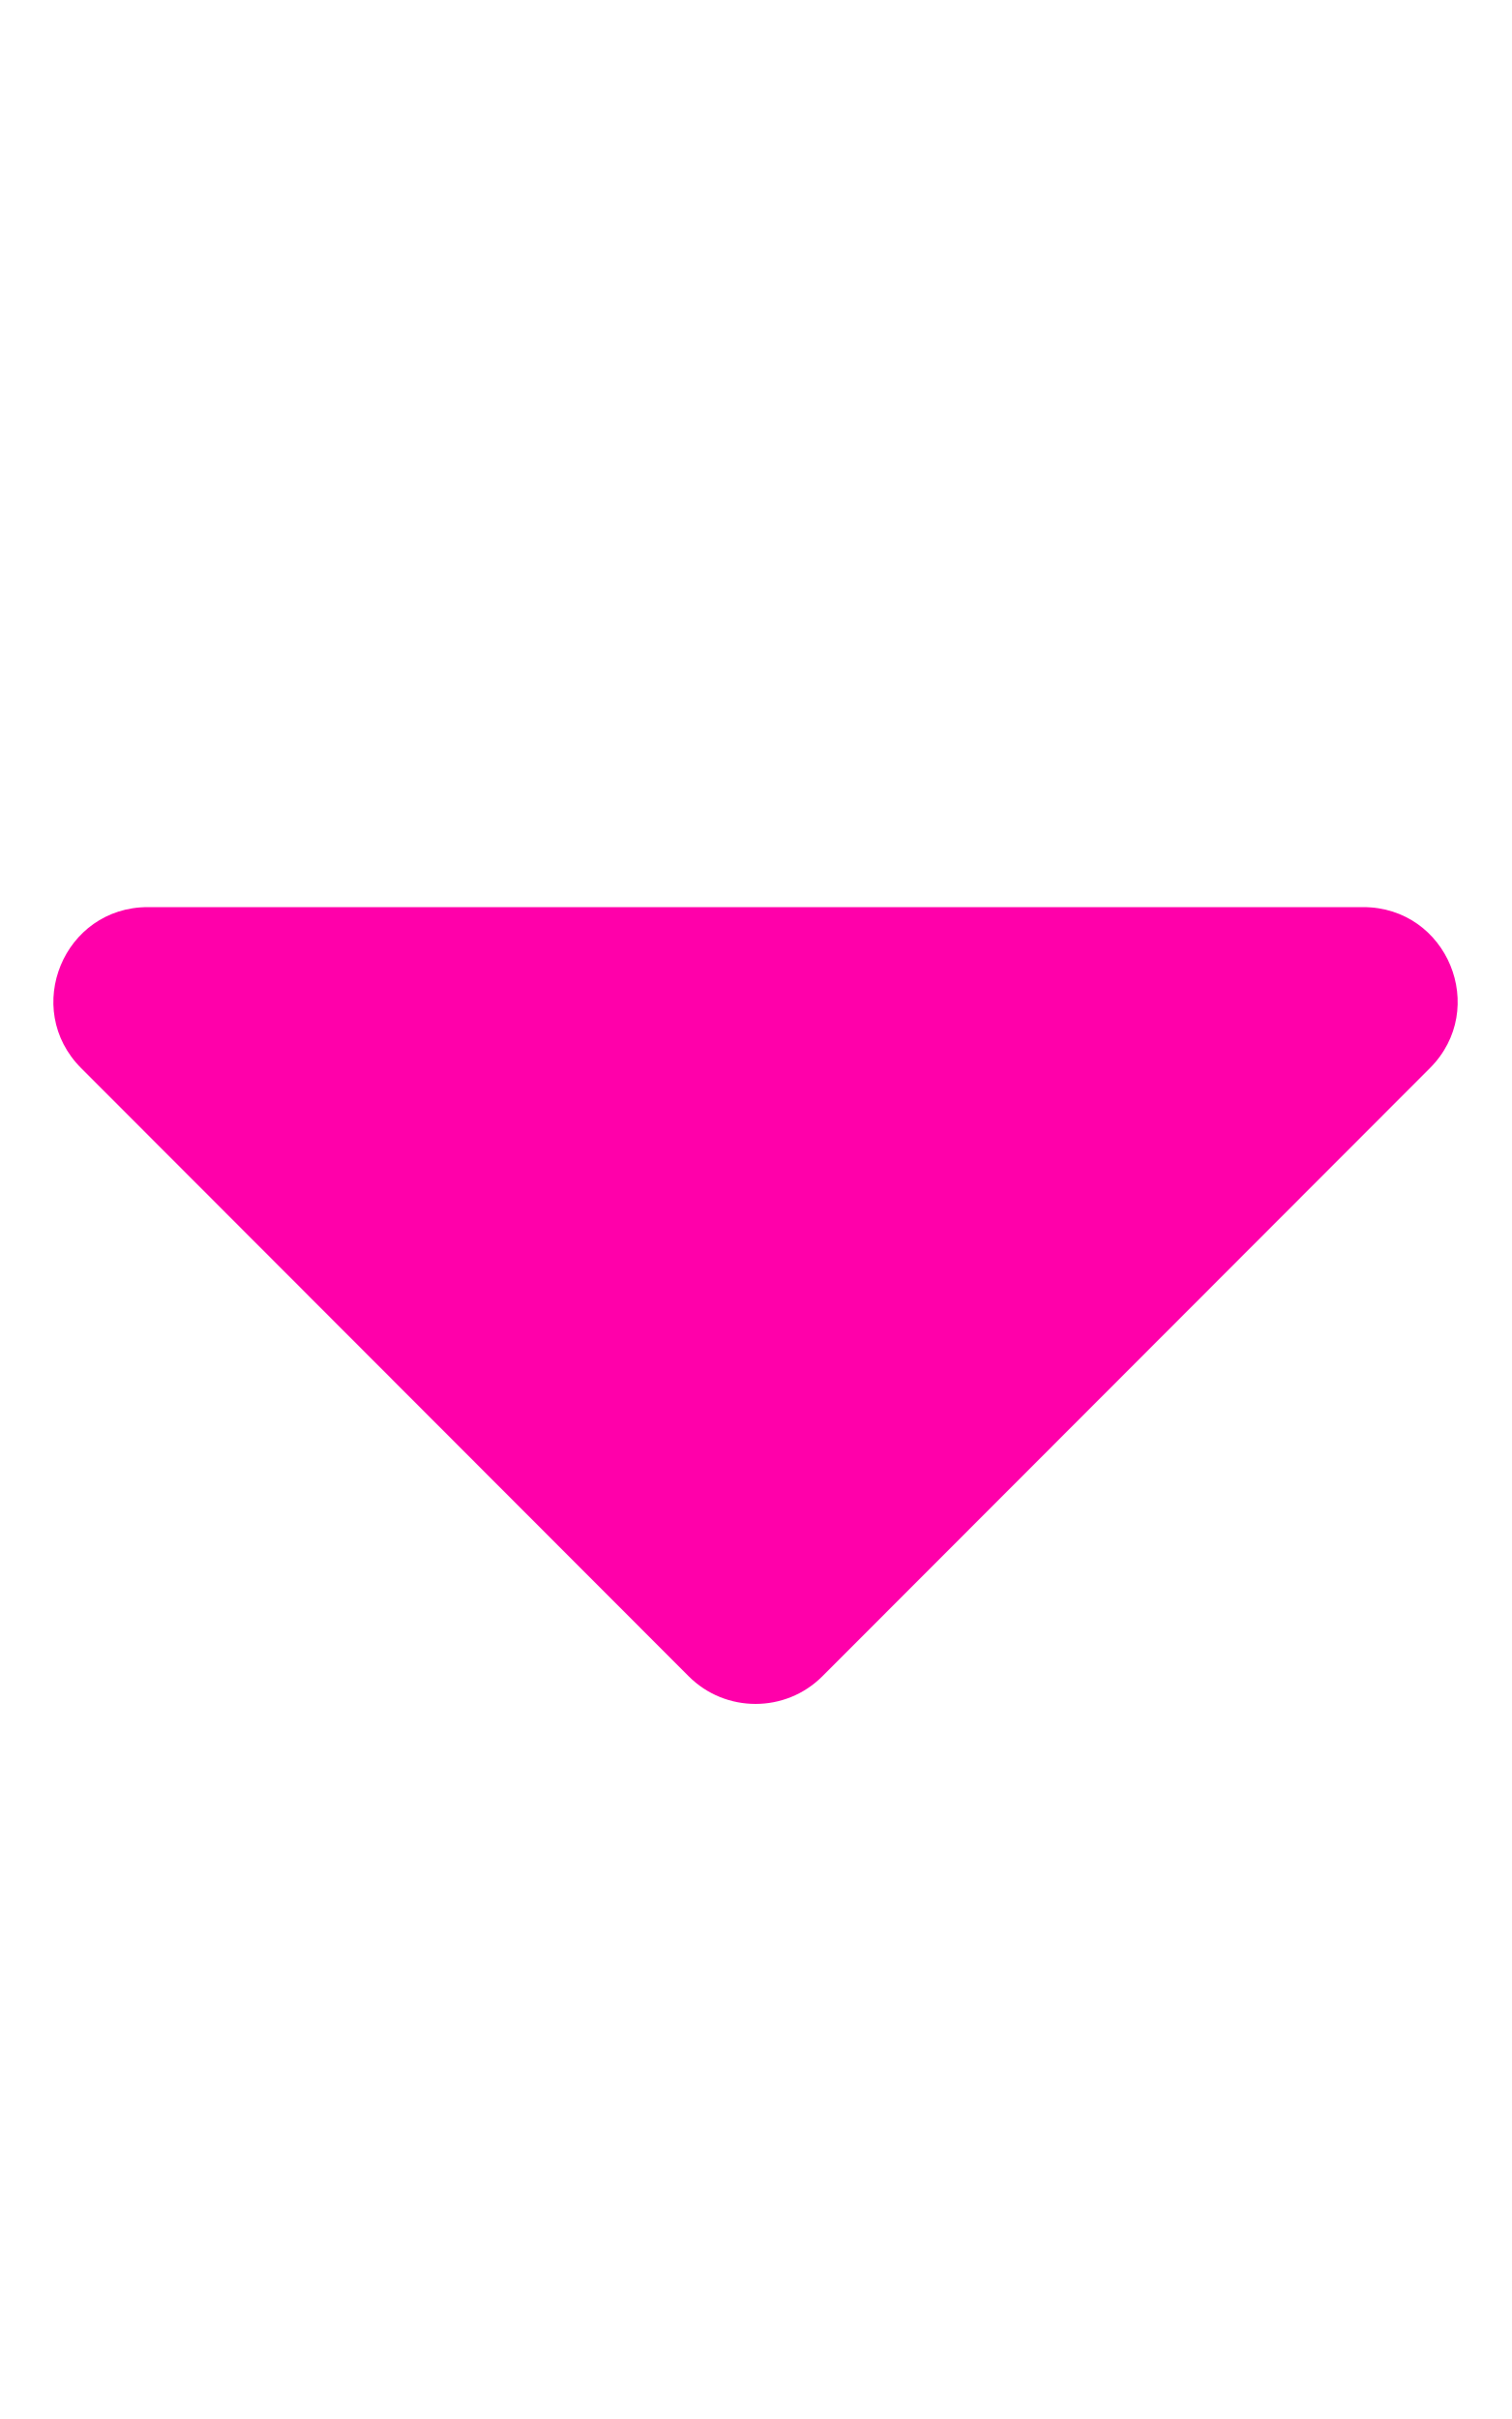
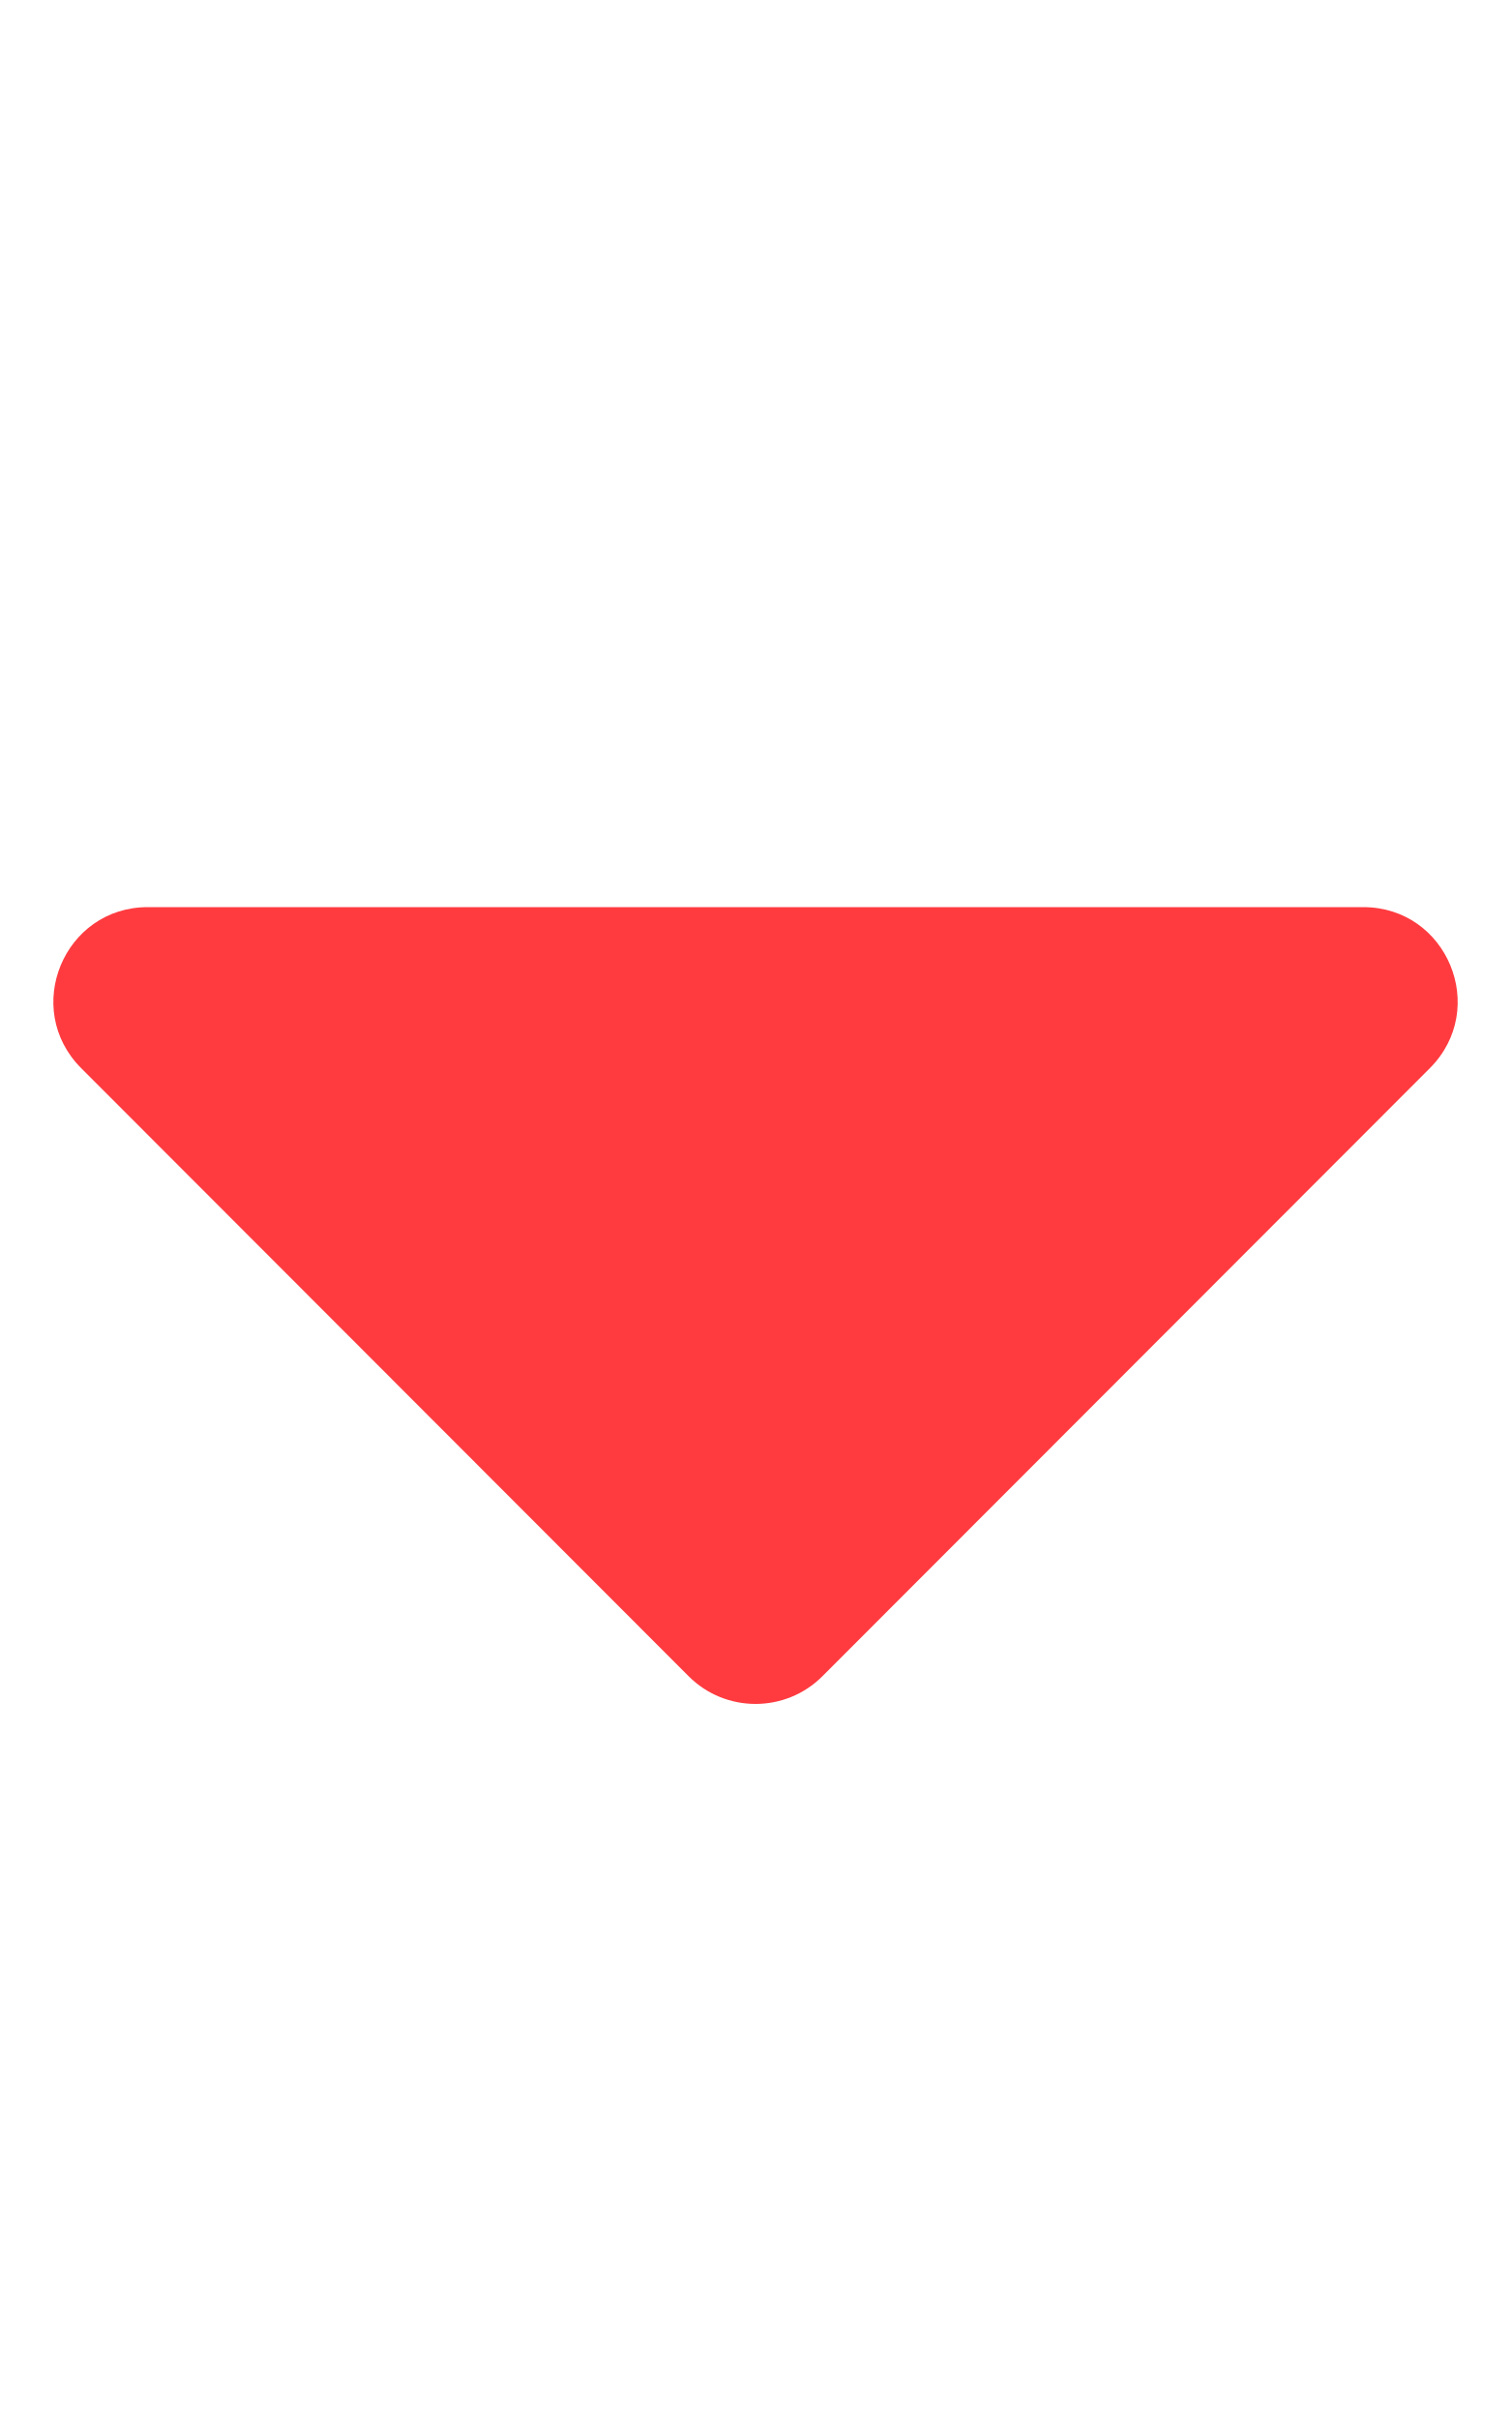
<svg xmlns="http://www.w3.org/2000/svg" viewBox="0 0 320 512">
-   <path d="M31.3 192h257.3c17.8 0 26.7 21.5 14.1 34.1L174.1 354.8c-7.8 7.8-20.5 7.8-28.3 0L17.2 226.1C4.6 213.5 13.5 192 31.3 192z" fill="#FF00AA" />
+   <path d="M31.3 192h257.3c17.8 0 26.7 21.5 14.1 34.1L174.1 354.8c-7.8 7.8-20.5 7.8-28.3 0L17.2 226.1C4.6 213.5 13.5 192 31.3 192z" fill="#FF3B3F" />
</svg>
